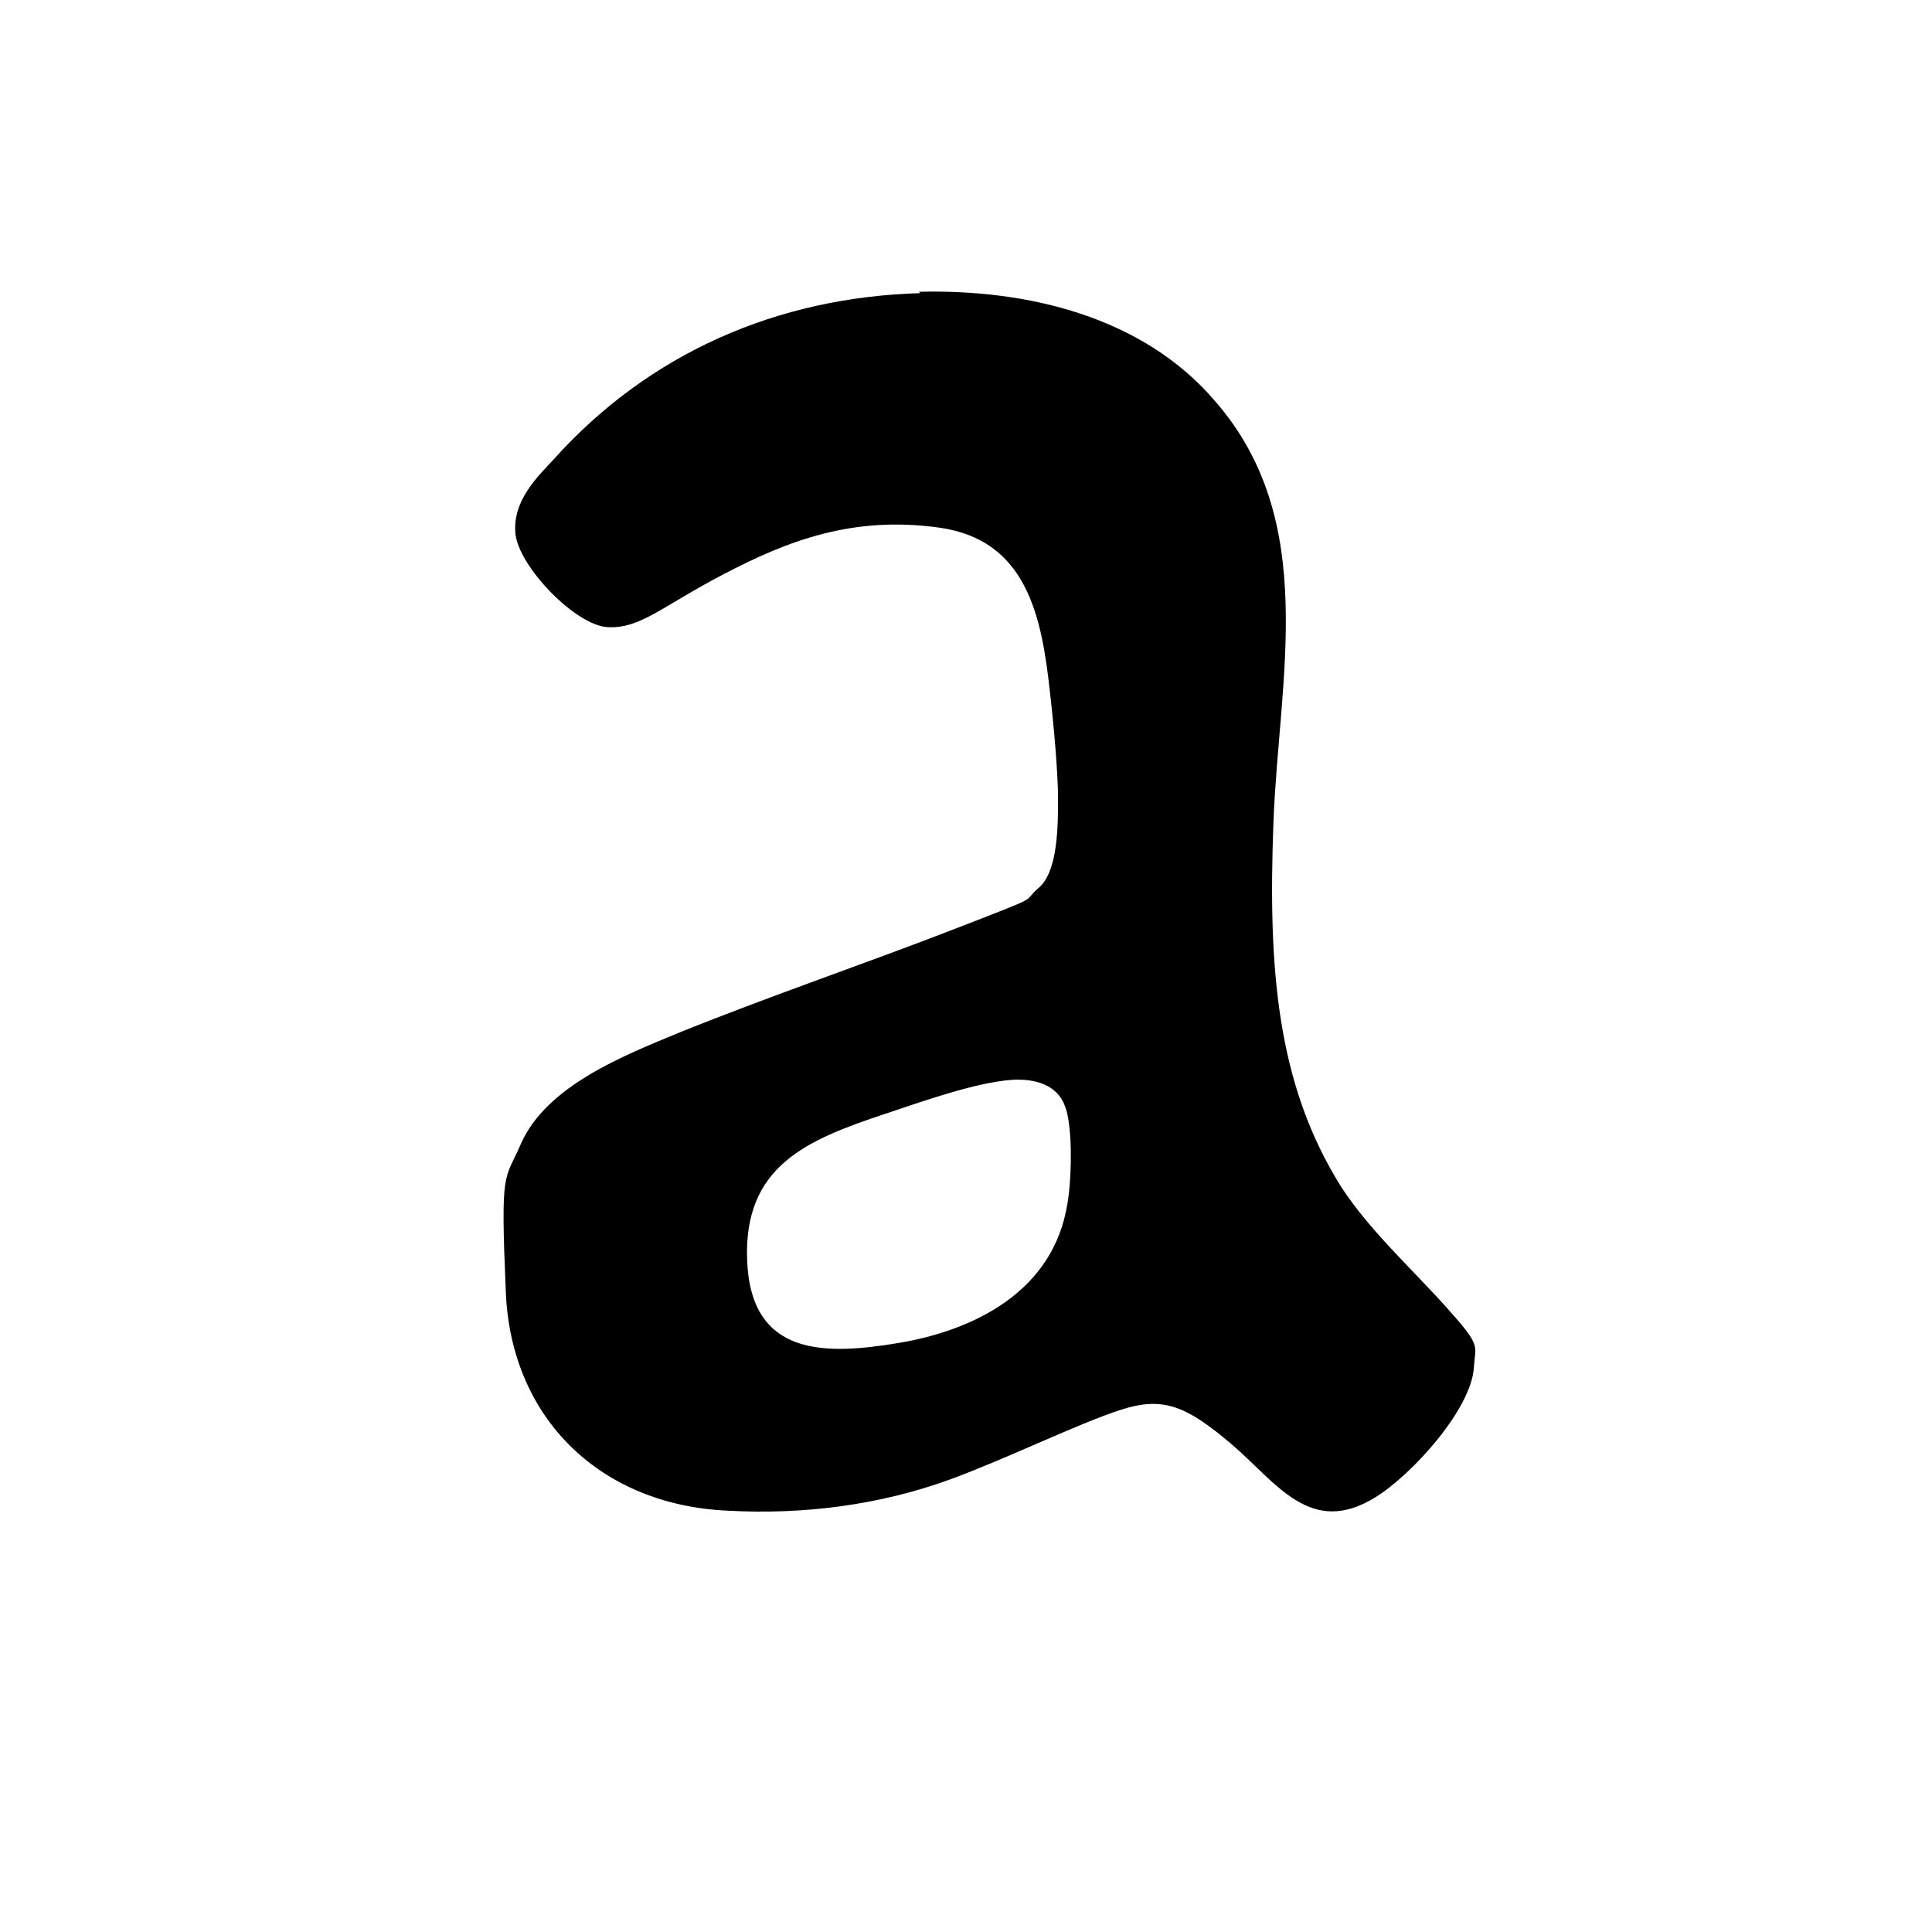
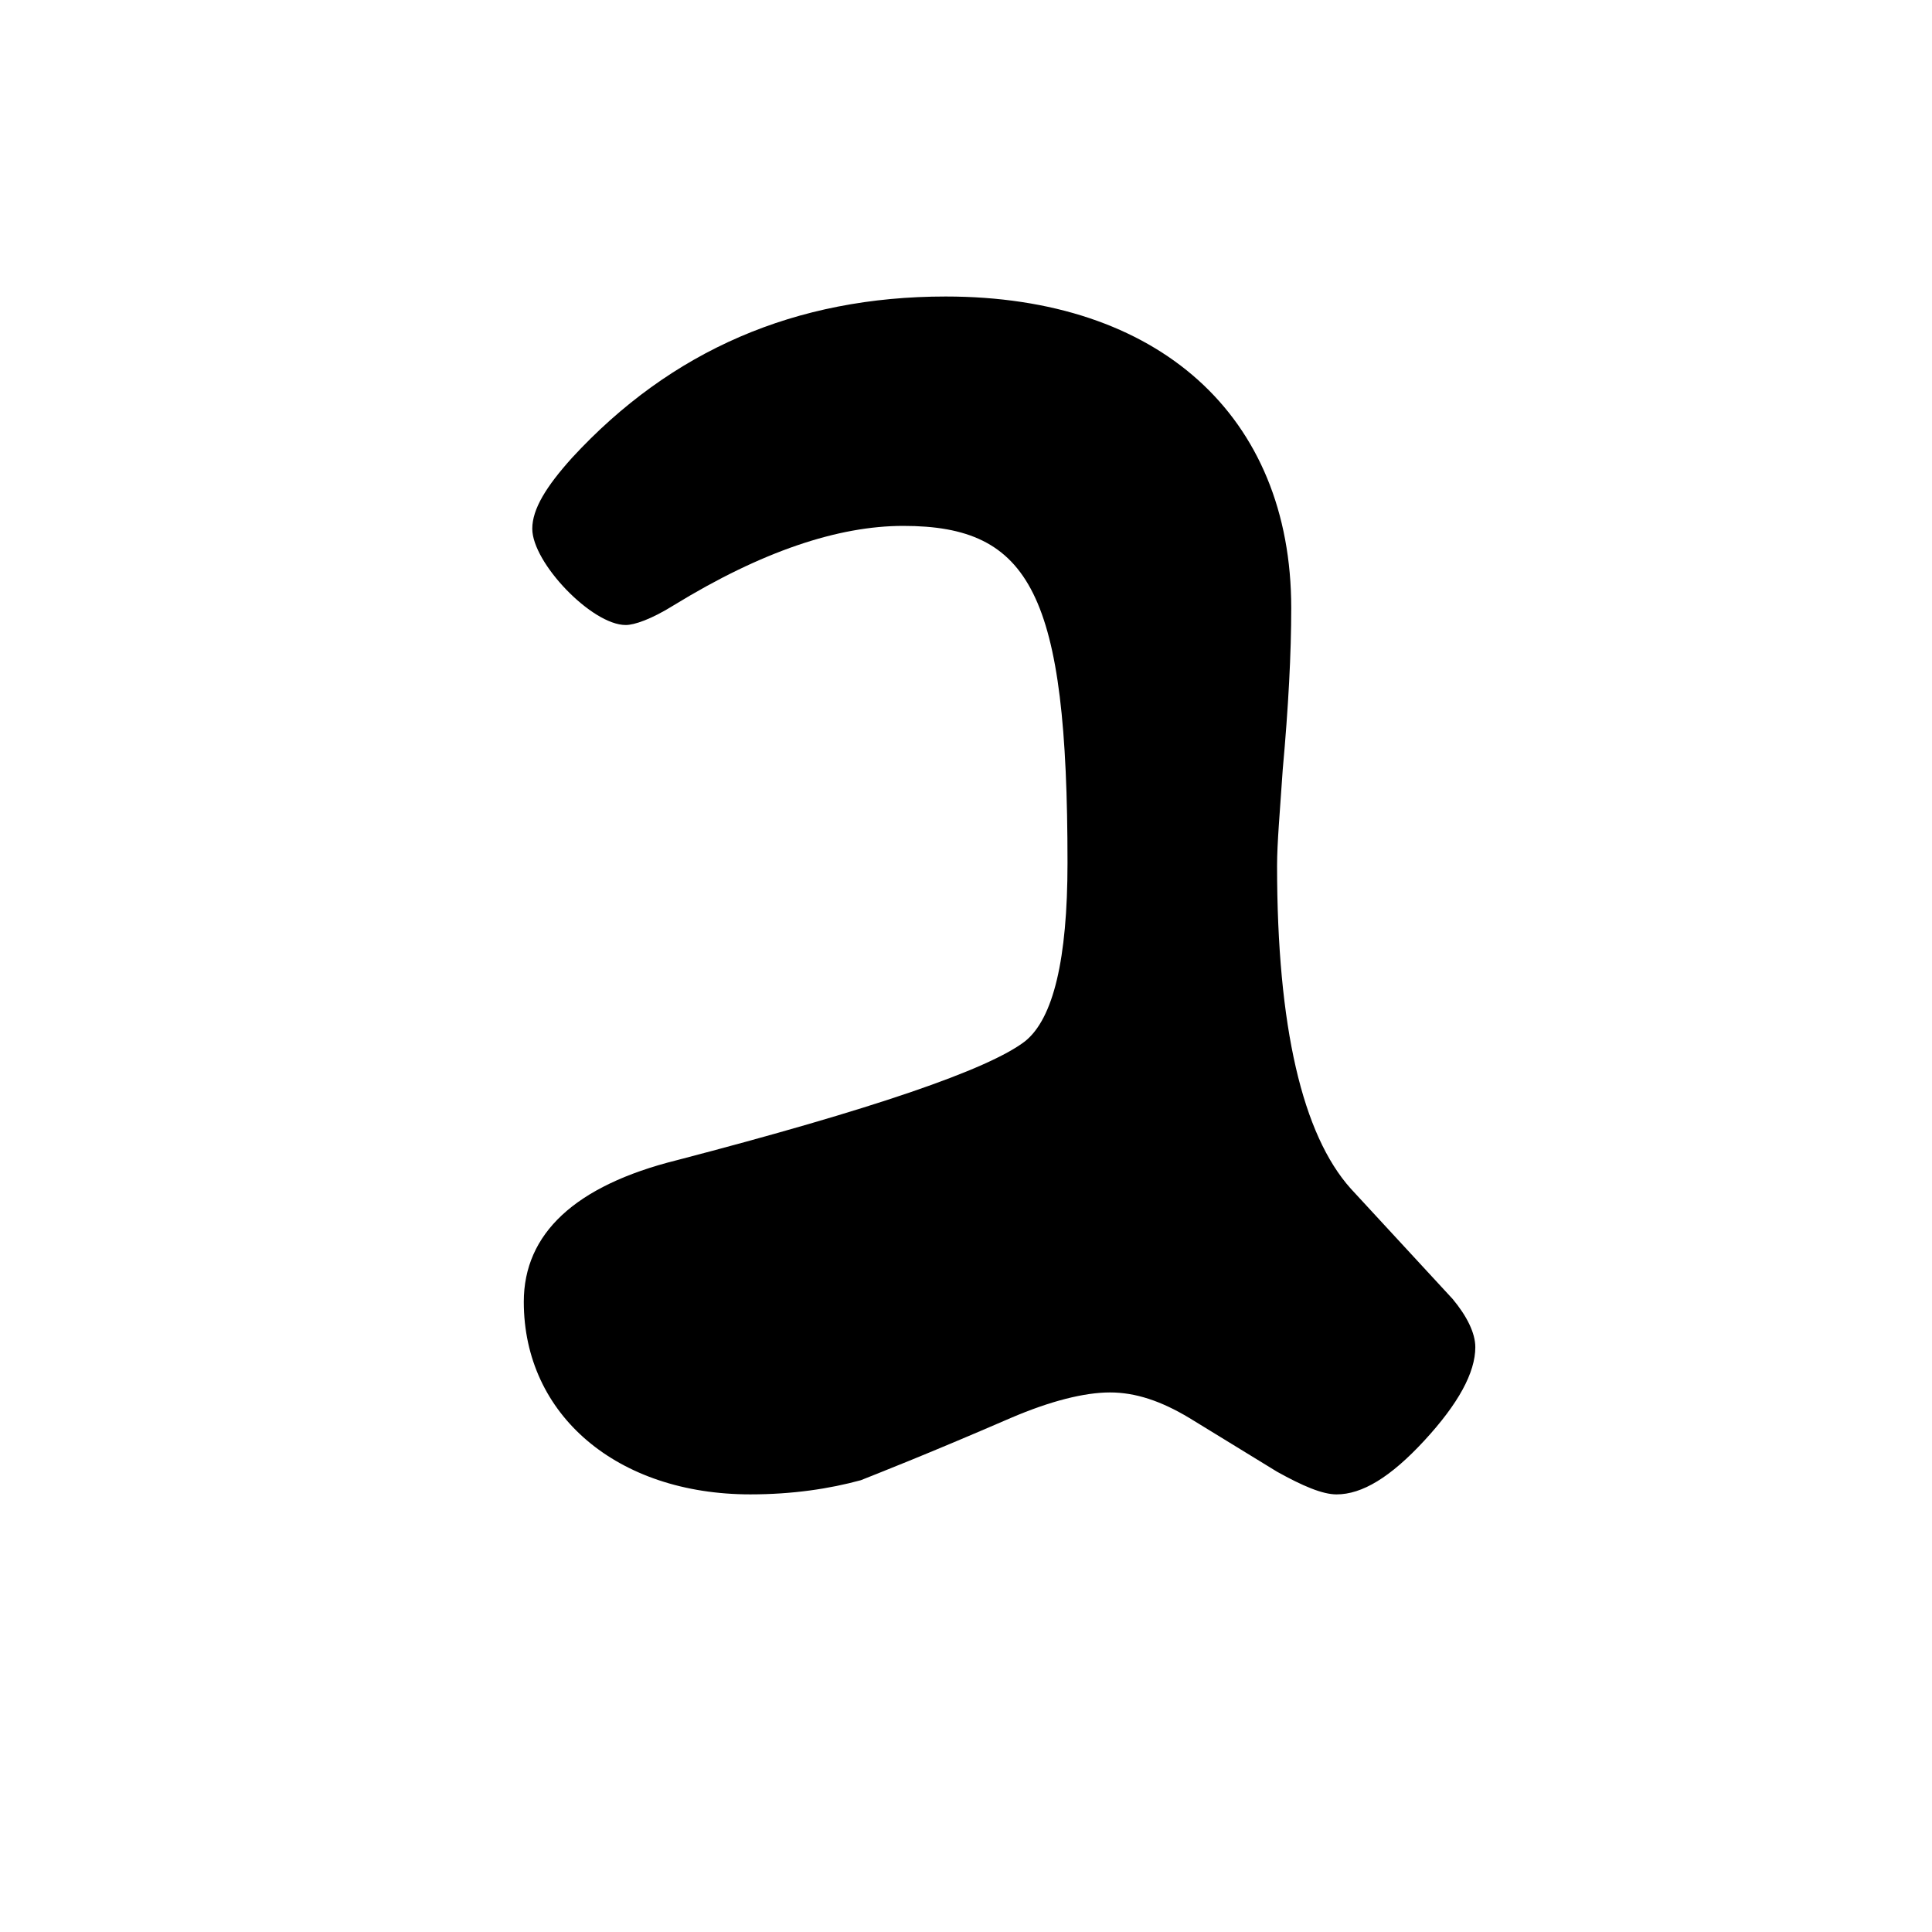
<svg xmlns="http://www.w3.org/2000/svg" id="Layer_1" version="1.1" viewBox="0 0 141.7 141.7">
-   <path d="M67.4,21.4c7.9-.2,16.4,1.8,21.7,8,7.7,8.8,4.7,20.3,4.3,30.9s.2,19.2,5,26.8c2.1,3.2,5.1,5.9,7.7,8.8s2.1,2.7,2,4.4c-.2,3.1-4.6,7.9-7.2,9.5-4.8,3-7.3-1.1-10.6-3.9s-5-3.5-8.1-2.5-8.4,3.6-12.5,5.1c-5.2,1.9-10.8,2.6-16.3,2.3-9.3-.4-15.9-6.7-16.3-16s-.1-8.1,1.1-10.9c1.9-4.3,7.6-6.5,11.7-8.2,6.7-2.7,13.5-5,20.2-7.6s4.7-1.8,6.1-3,1.4-4.6,1.4-6.5-.3-5.3-.6-7.9c-.6-5.5-1.7-11.1-8.1-12s-11.2,1-15.8,3.4-6.1,4-8.5,3.9-6.6-4.5-6.8-6.9,1.6-4.1,2.8-5.4c7-7.8,16.4-11.9,26.9-12.2ZM74.2,79.2c-2.7.2-6.6,1.6-9.3,2.5-5.7,1.9-10.4,3.8-10.1,10.8s5.7,6.9,11.1,6,11.4-3.7,12.4-10.3c.3-1.7.4-5.6-.2-7.1-.6-1.6-2.3-2-3.9-1.9Z" />
+   <path d="M49.632,85.096c14.331-3.739,22.847-6.646,25.547-8.724,2.077-1.662,3.116-6.023,3.116-13.085,0-19.732-2.701-24.716-12.047-24.716-4.777,0-10.385,1.869-16.824,5.816-1.662,1.039-2.908,1.454-3.531,1.454-2.492,0-6.854-4.569-6.854-7.062,0-1.454,1.039-3.115,2.908-5.193,7.27-7.892,16.409-11.839,27.417-11.839,15.578,0,25.34,8.724,25.34,22.847,0,3.323-.208,7.269-.623,11.839-.208,3.115-.416,5.4-.416,7.062,0,11.839,1.869,19.732,5.4,23.678l7.478,8.1c1.038,1.246,1.662,2.492,1.662,3.531,0,1.869-1.247,4.154-3.739,6.854-2.493,2.7-4.569,3.946-6.439,3.946-1.039,0-2.493-.623-4.362-1.662l-6.439-3.946c-2.077-1.247-3.946-1.869-5.815-1.869s-4.362.623-7.27,1.869c-6.231,2.7-9.97,4.154-11.008,4.569-2.285.623-4.985,1.038-8.1,1.038-9.763,0-16.616-5.815-16.616-14.123,0-4.985,3.738-8.516,11.216-10.385Z" />
</svg>
